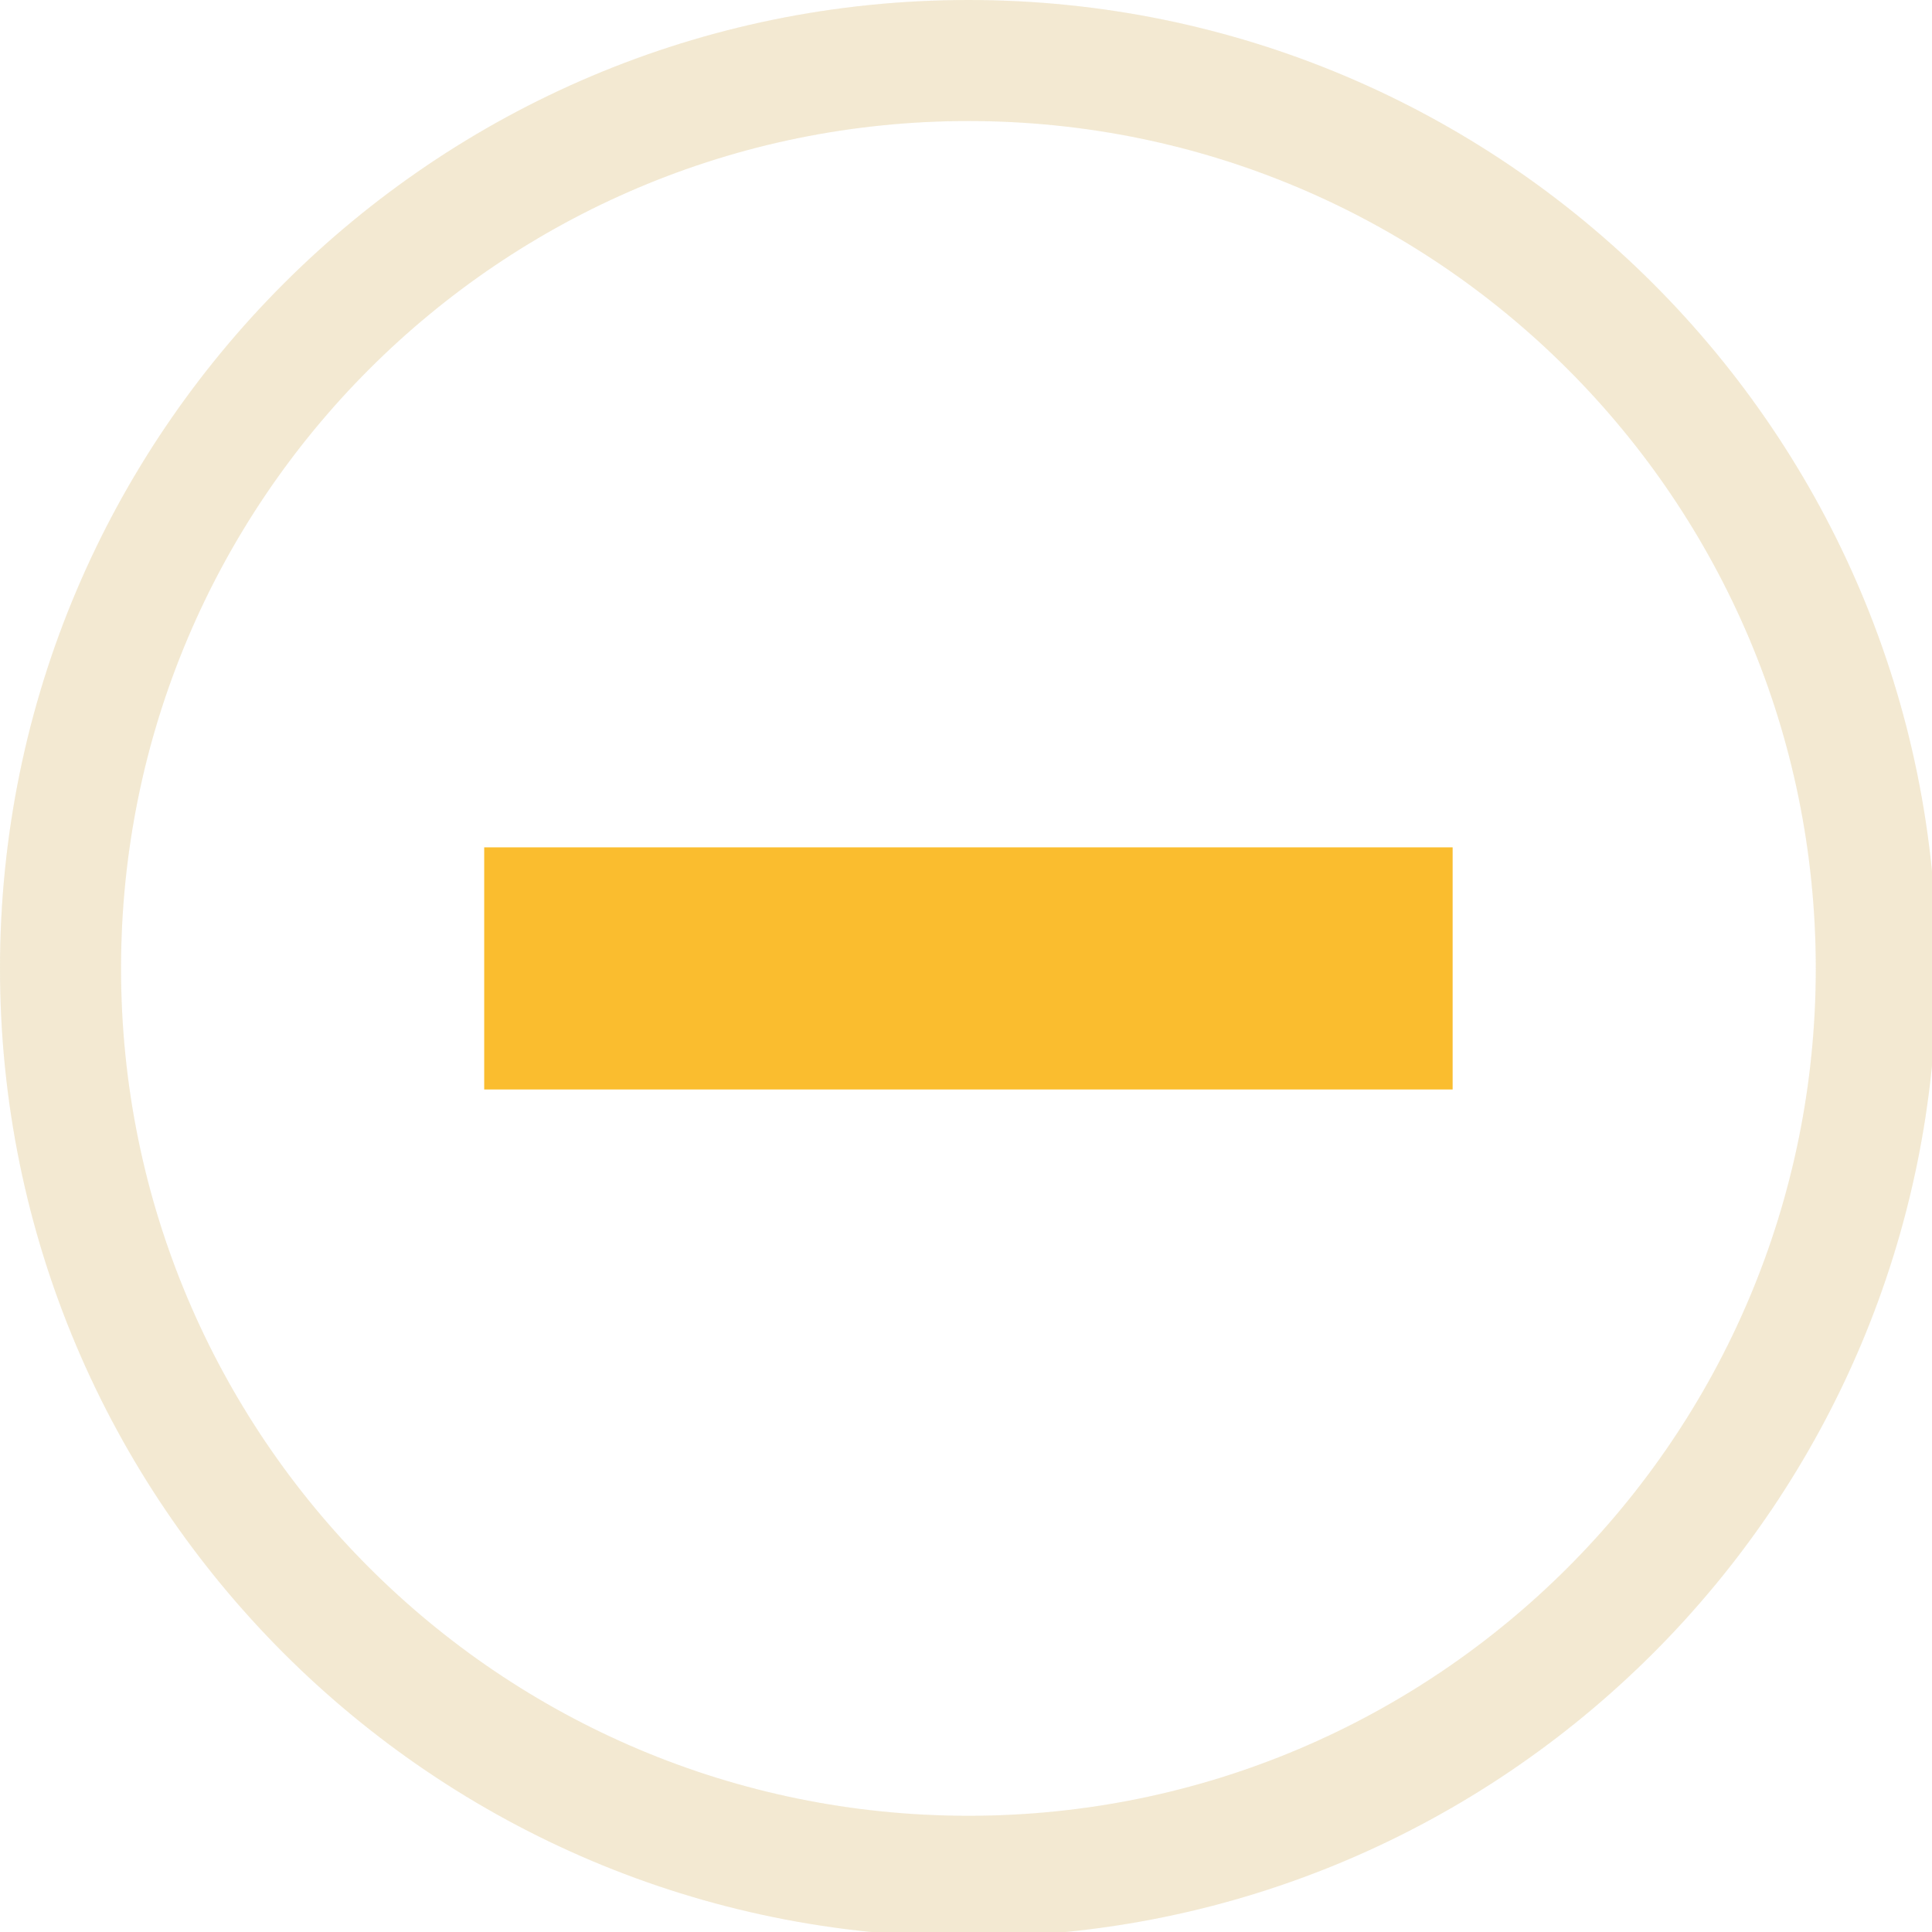
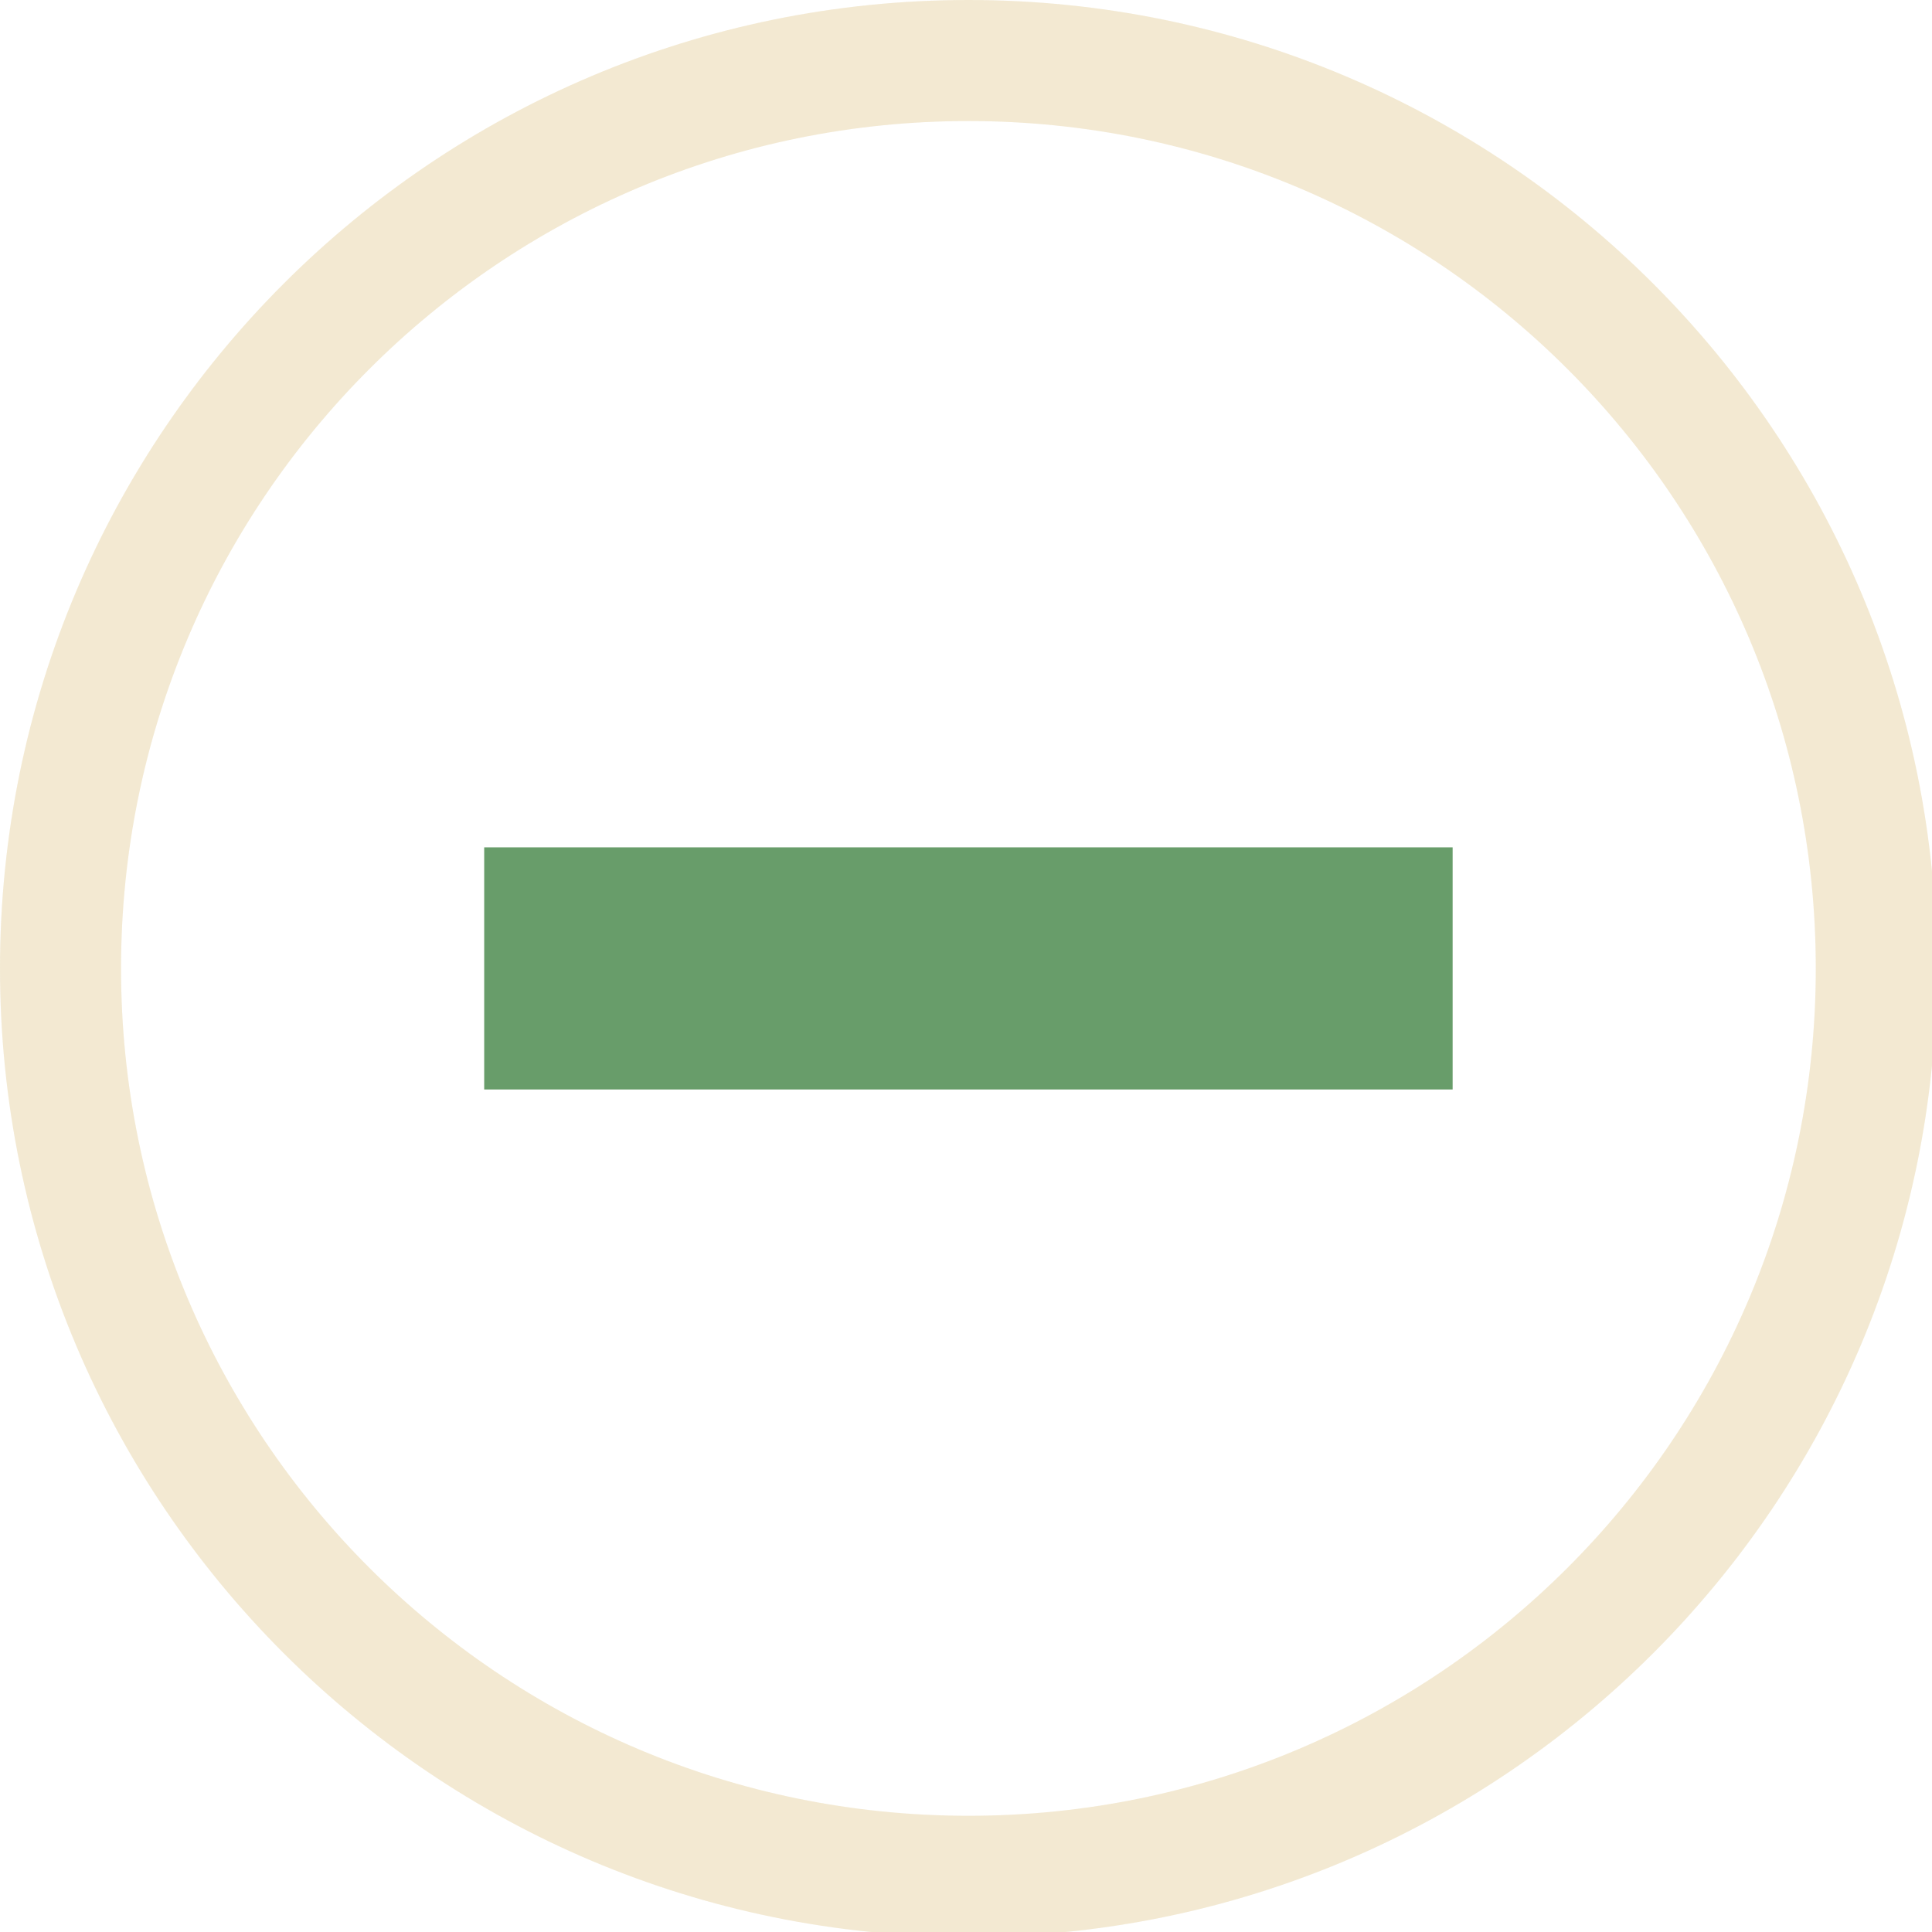
<svg xmlns="http://www.w3.org/2000/svg" width="133pt" height="133pt" viewBox="0 0 133 133" version="1.1">
  <g id="surface1">
    <path style=" stroke:none;fill-rule:nonzero;fill:#ebdbb2;fill-opacity:0.5;" d="M 66.668 0 C 29.852 0 0 29.852 0 66.668 C 0 103.484 29.852 133.332 66.668 133.332 C 103.484 133.332 133.332 103.484 133.332 66.668 C 133.332 29.852 103.484 0 66.668 0 Z M 66.668 8.332 C 98.895 8.332 125 34.441 125 66.668 C 125 98.895 98.895 125 66.668 125 C 34.441 125 8.332 98.895 8.332 66.668 C 8.332 34.441 34.441 8.332 66.668 8.332 Z M 66.668 8.332 " />
    <path style=" stroke:none;fill-rule:nonzero;fill:#ebdbb2;fill-opacity:0.15;" d="M 66.668 0 C 29.852 0 0 29.852 0 66.668 C 0 103.484 29.852 133.332 66.668 133.332 C 103.484 133.332 133.332 103.484 133.332 66.668 C 133.332 29.852 103.484 0 66.668 0 Z M 66.668 8.332 C 98.895 8.332 125 34.441 125 66.668 C 125 98.895 98.895 125 66.668 125 C 34.441 125 8.332 98.895 8.332 66.668 C 8.332 34.441 34.441 8.332 66.668 8.332 Z M 66.668 8.332 " />
-     <path style=" stroke:none;fill-rule:nonzero;fill:#fabd2f;fill-opacity:1;" d="M 33.332 58.332 L 100 58.332 L 100 75 L 33.332 75 Z M 33.332 58.332 " />
+     <path style=" stroke:none;fill-rule:nonzero;fill:#689d6a;fill-opacity:1;" d="M 33.332 58.332 L 100 58.332 L 100 75 L 33.332 75 Z M 33.332 58.332 " />
  </g>
</svg>
